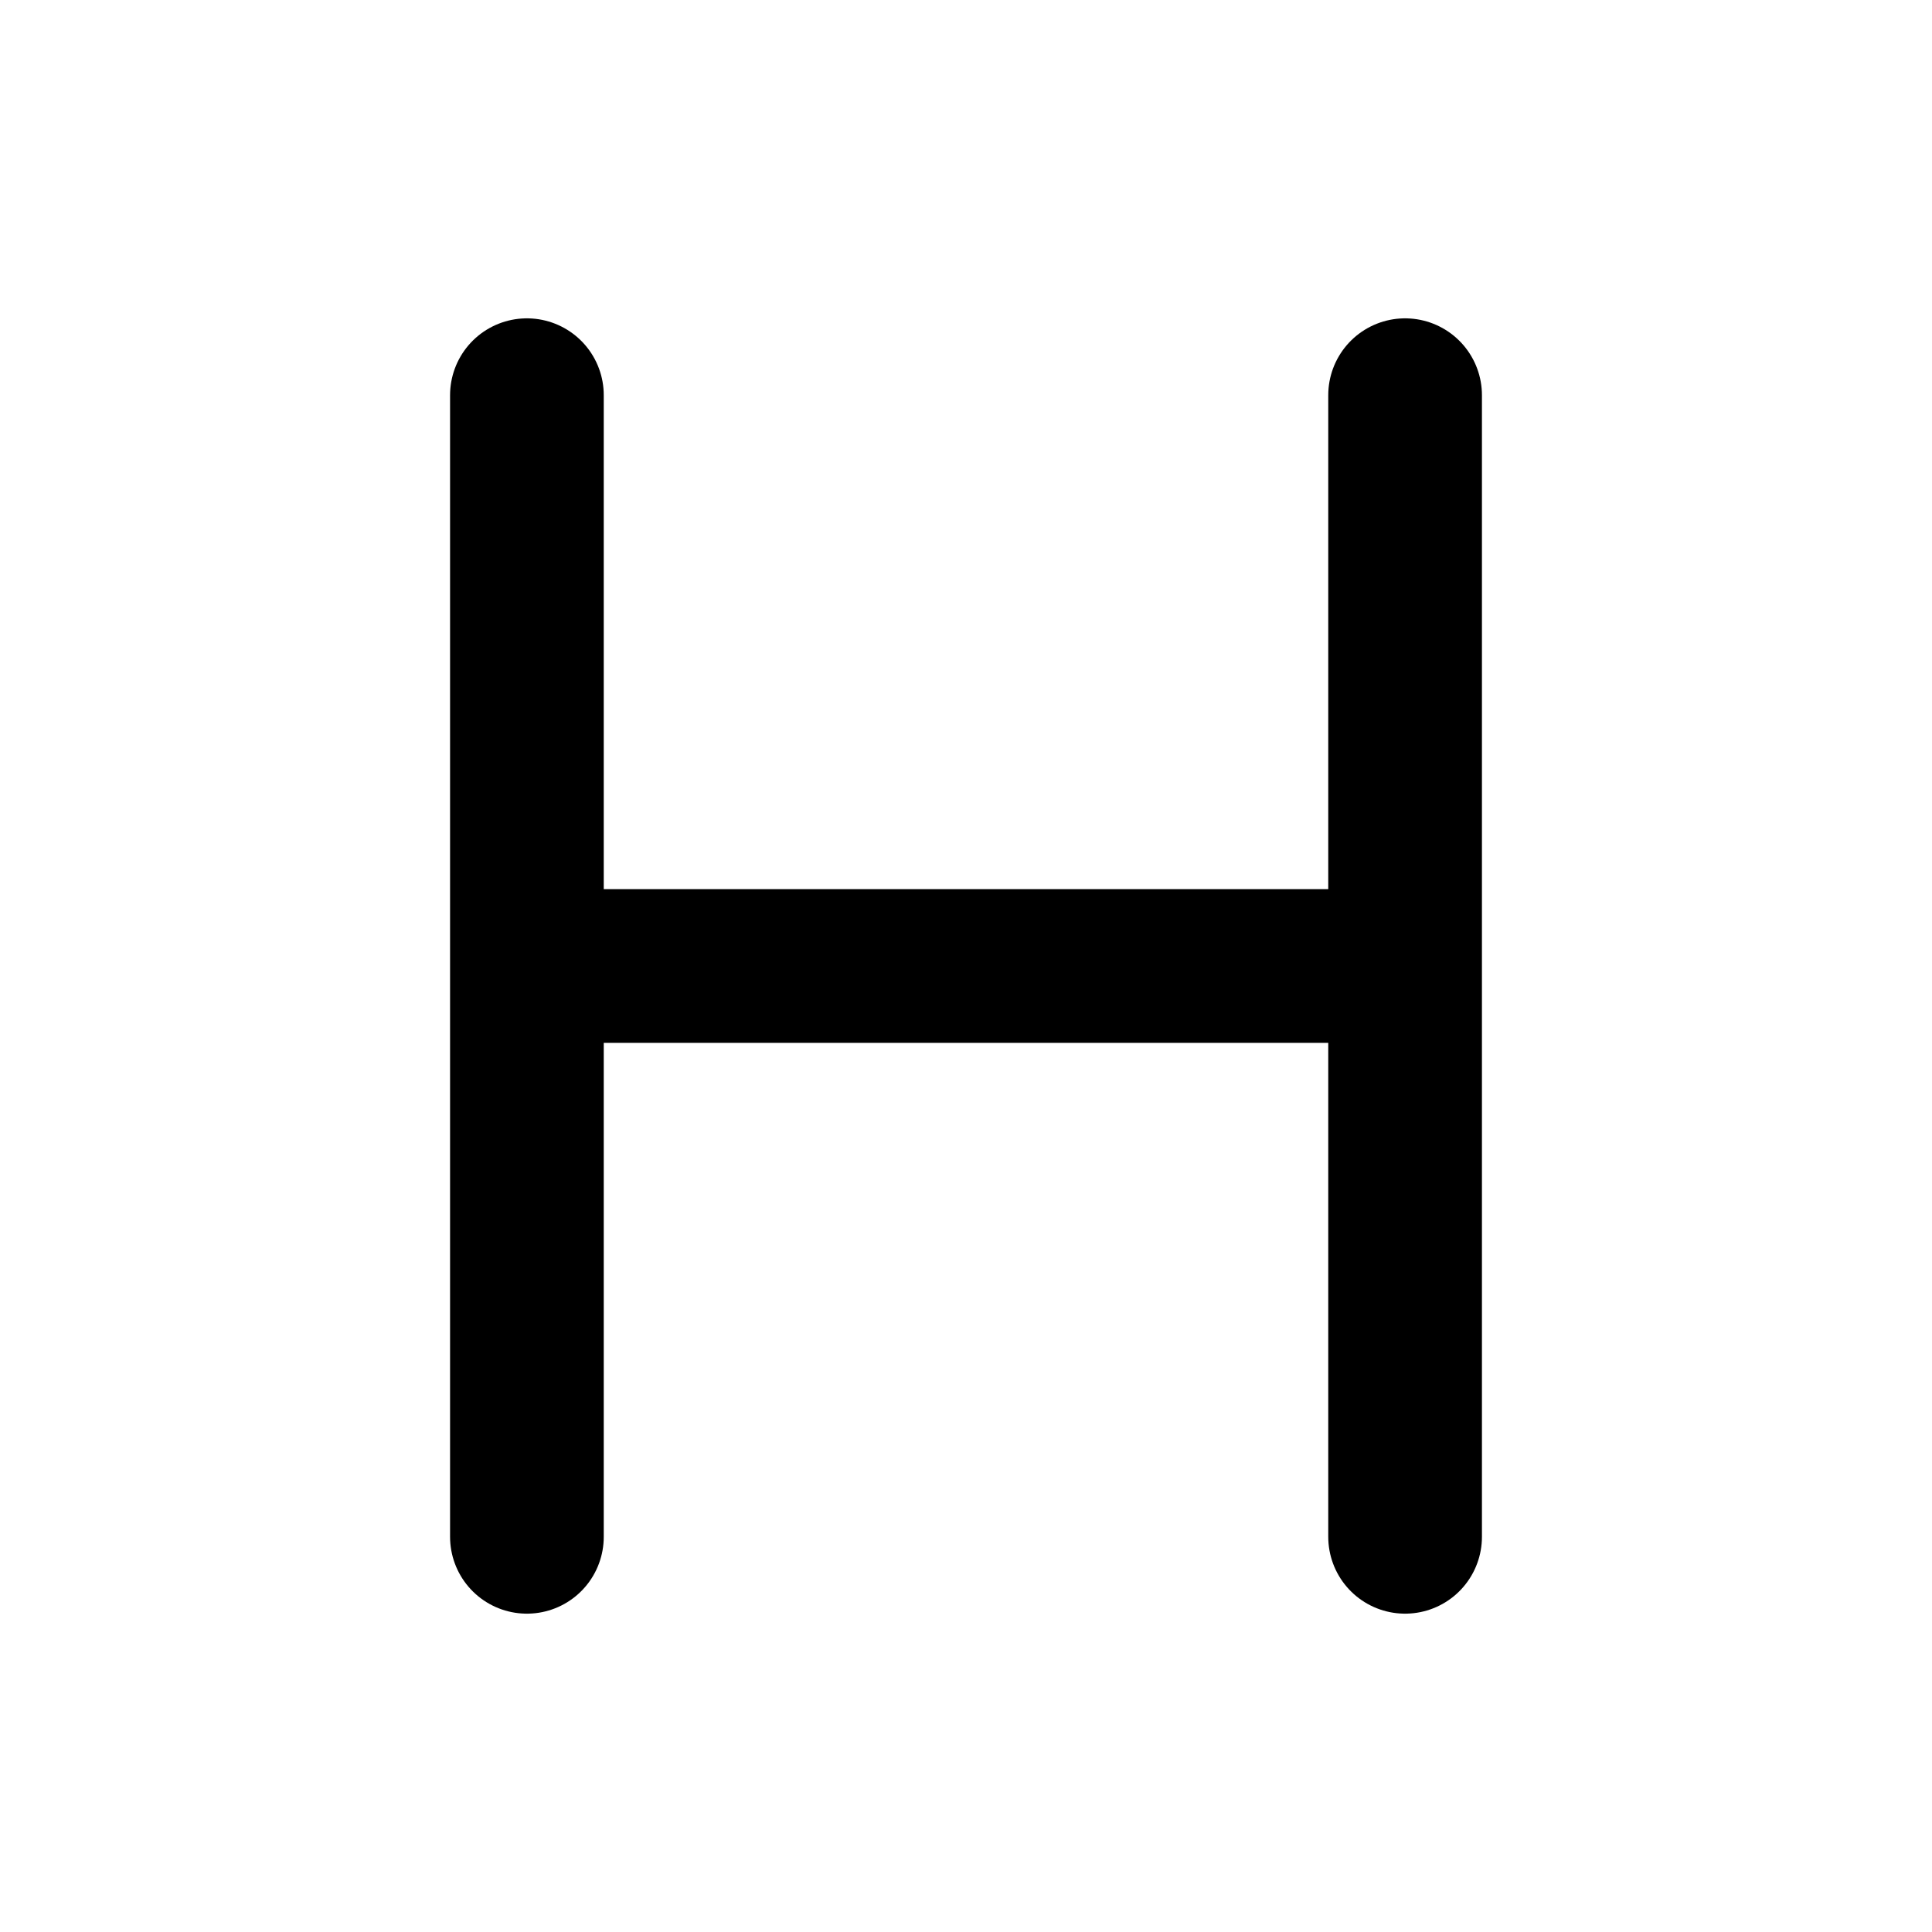
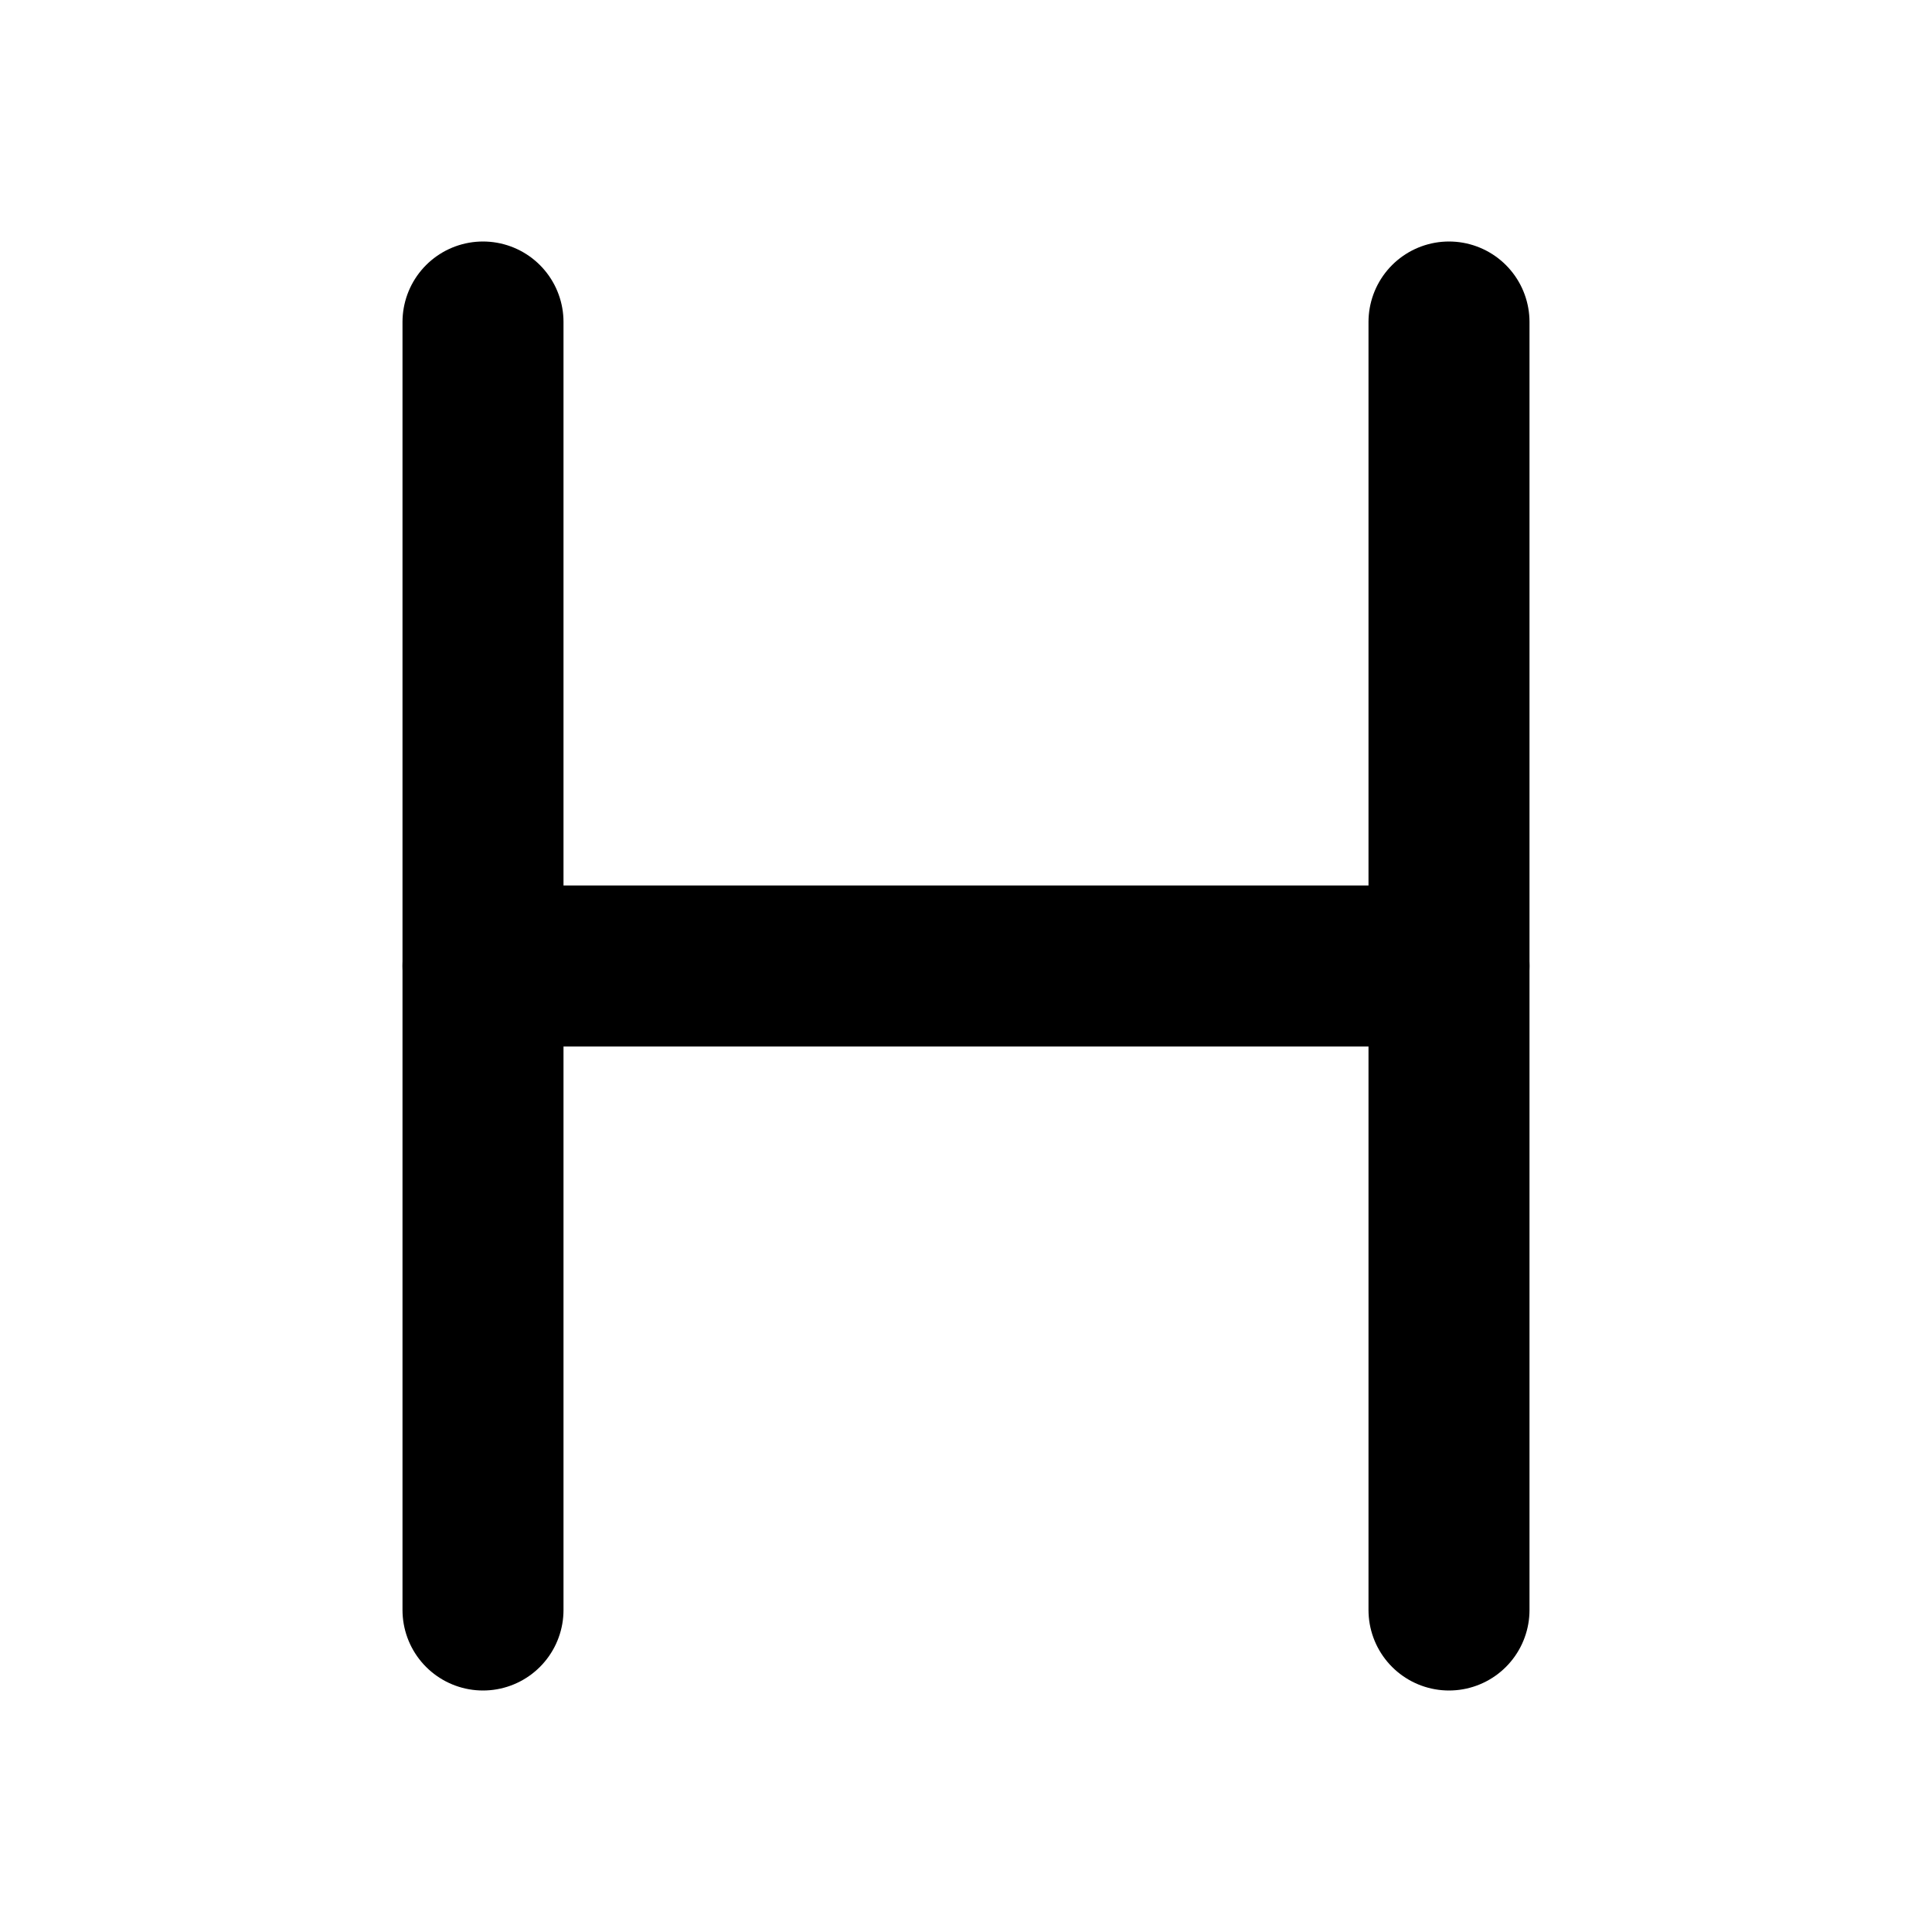
- <svg xmlns="http://www.w3.org/2000/svg" width="22" height="22" viewBox="0 0 22 22" fill="none" stroke="#000" stroke-linecap="round" stroke-linejoin="round">
-   <path d="M6 4.5v13M16 4.5v13M6 11h10" stroke-width="1.75" />
+ <svg xmlns="http://www.w3.org/2000/svg" class="lucide lucide-heading" width="24" height="24" viewBox="0 0 24 24" fill="none" stroke="#000" stroke-width="2" stroke-linecap="round" stroke-linejoin="round">
+   <path d="M6 12h12" />
+   <path d="M6 20V4" />
+   <path d="M18 20V4" />
</svg>
